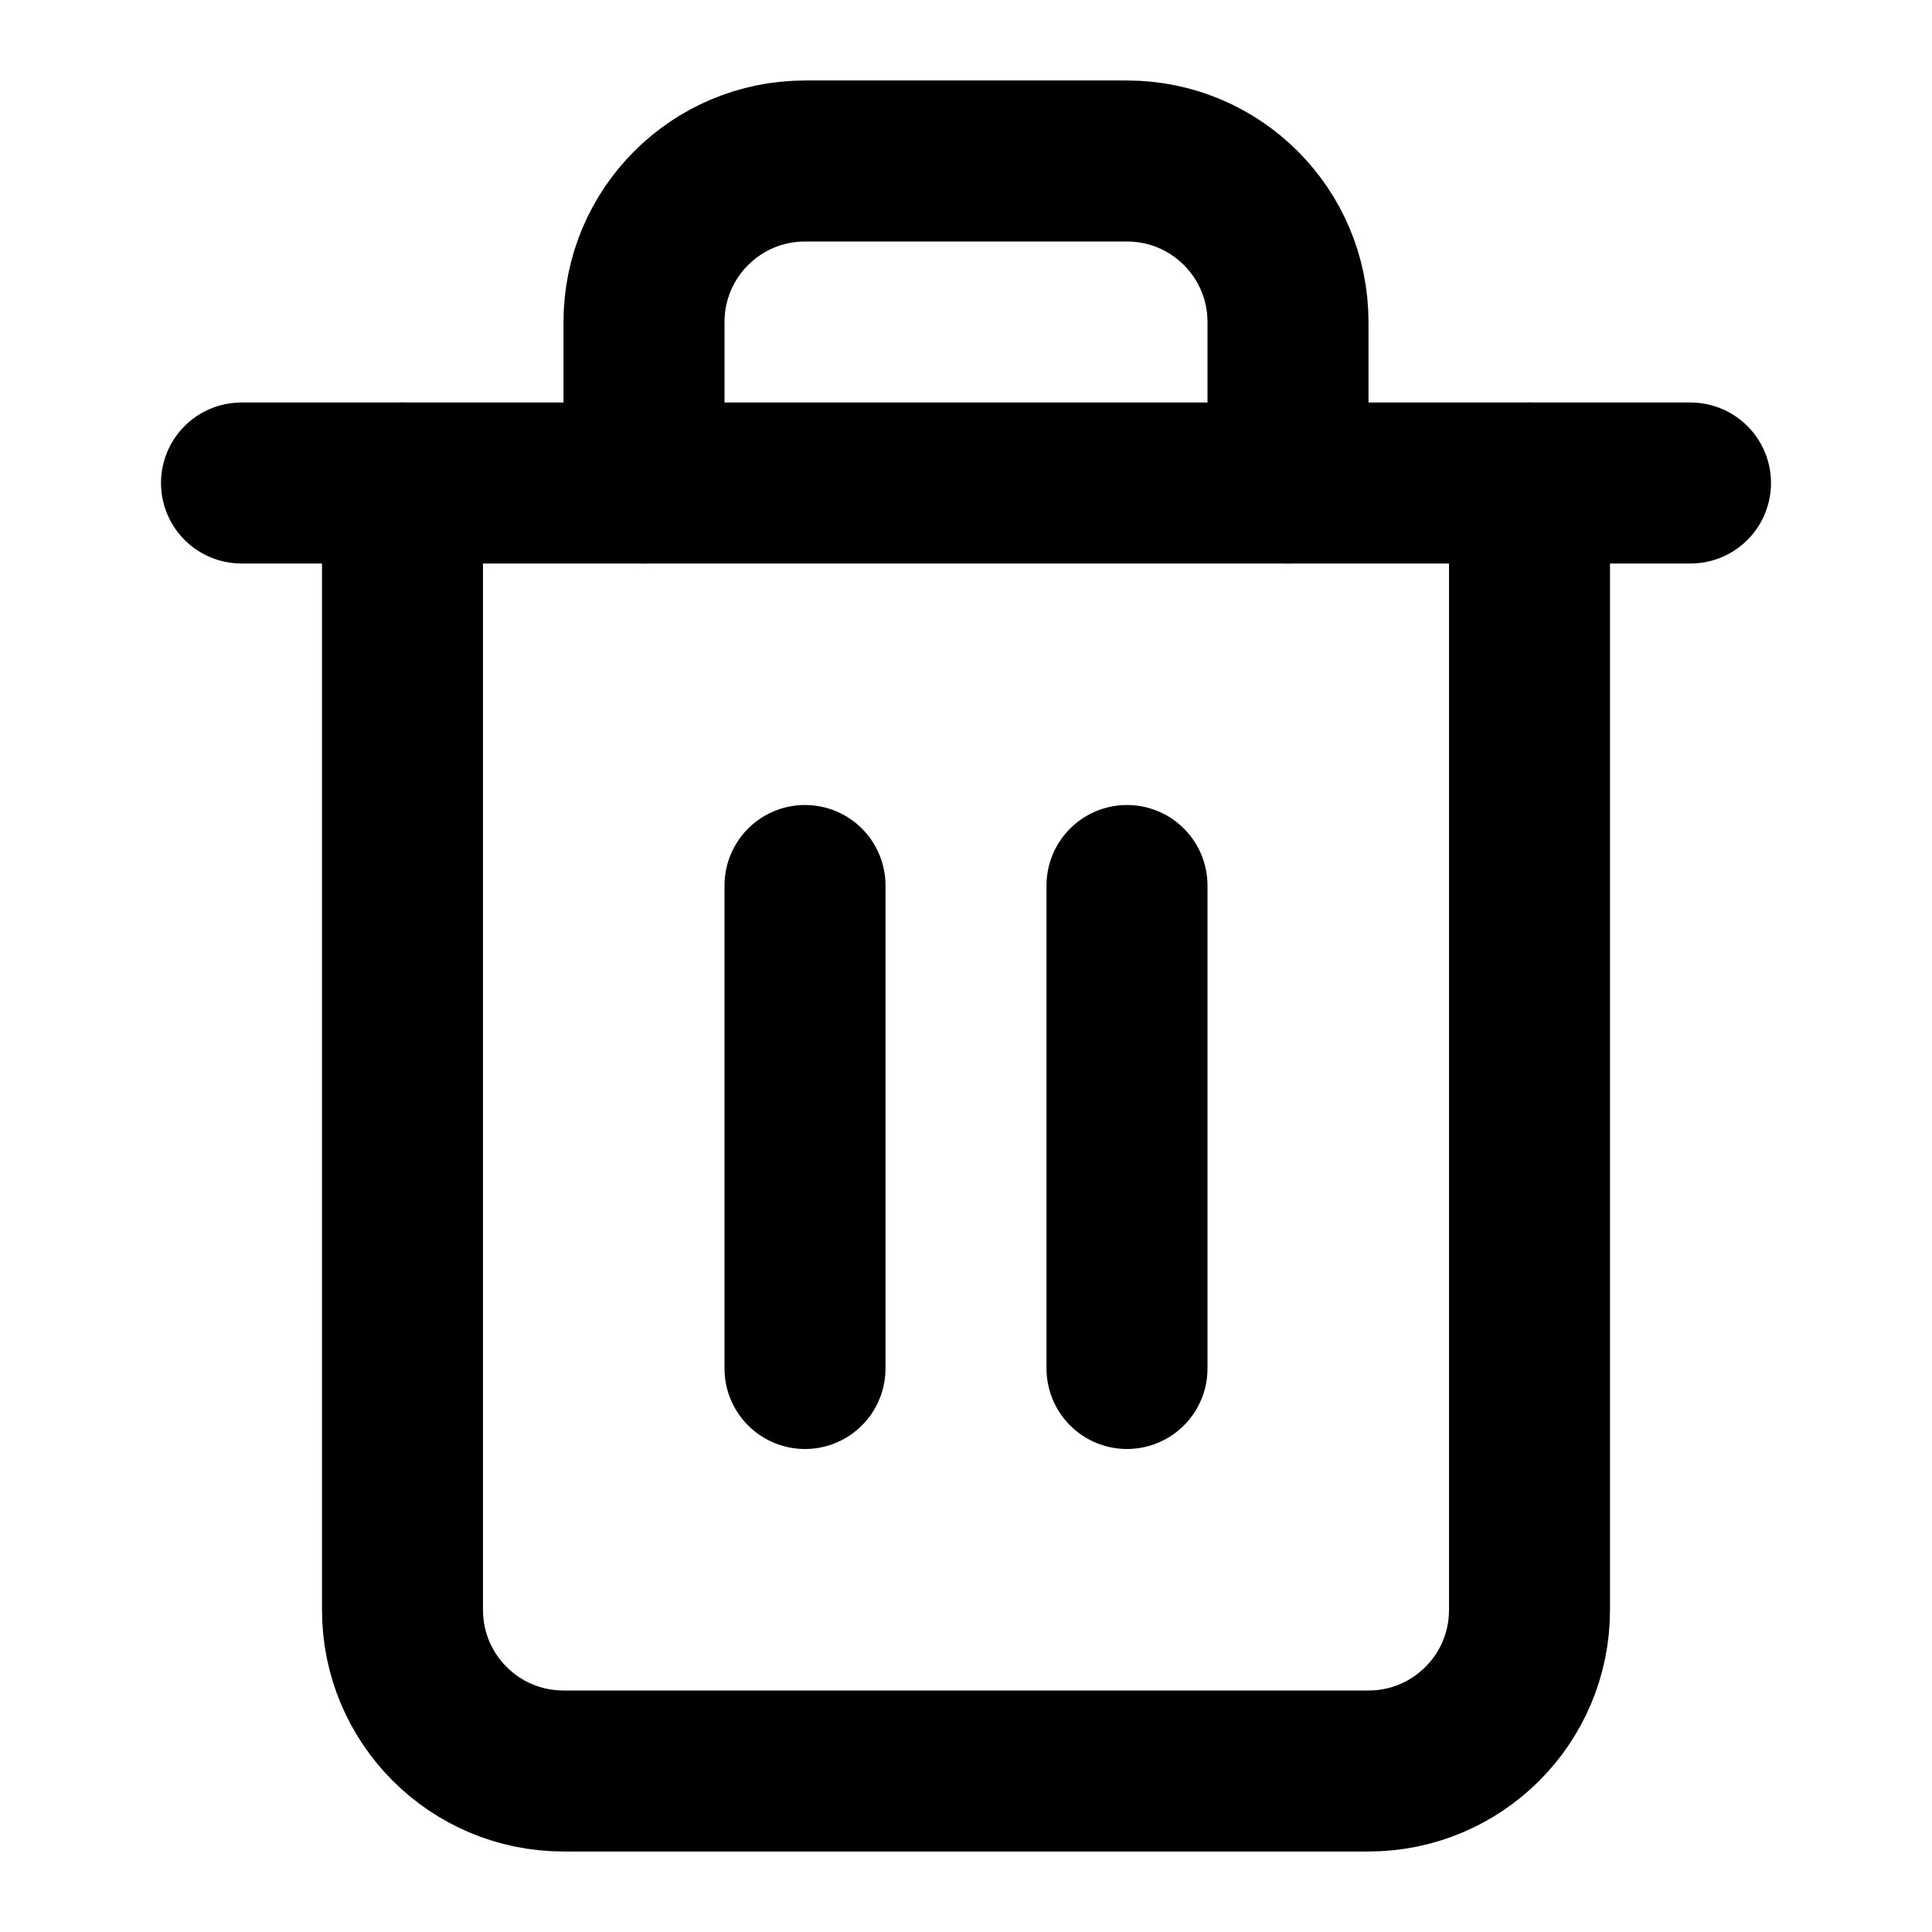
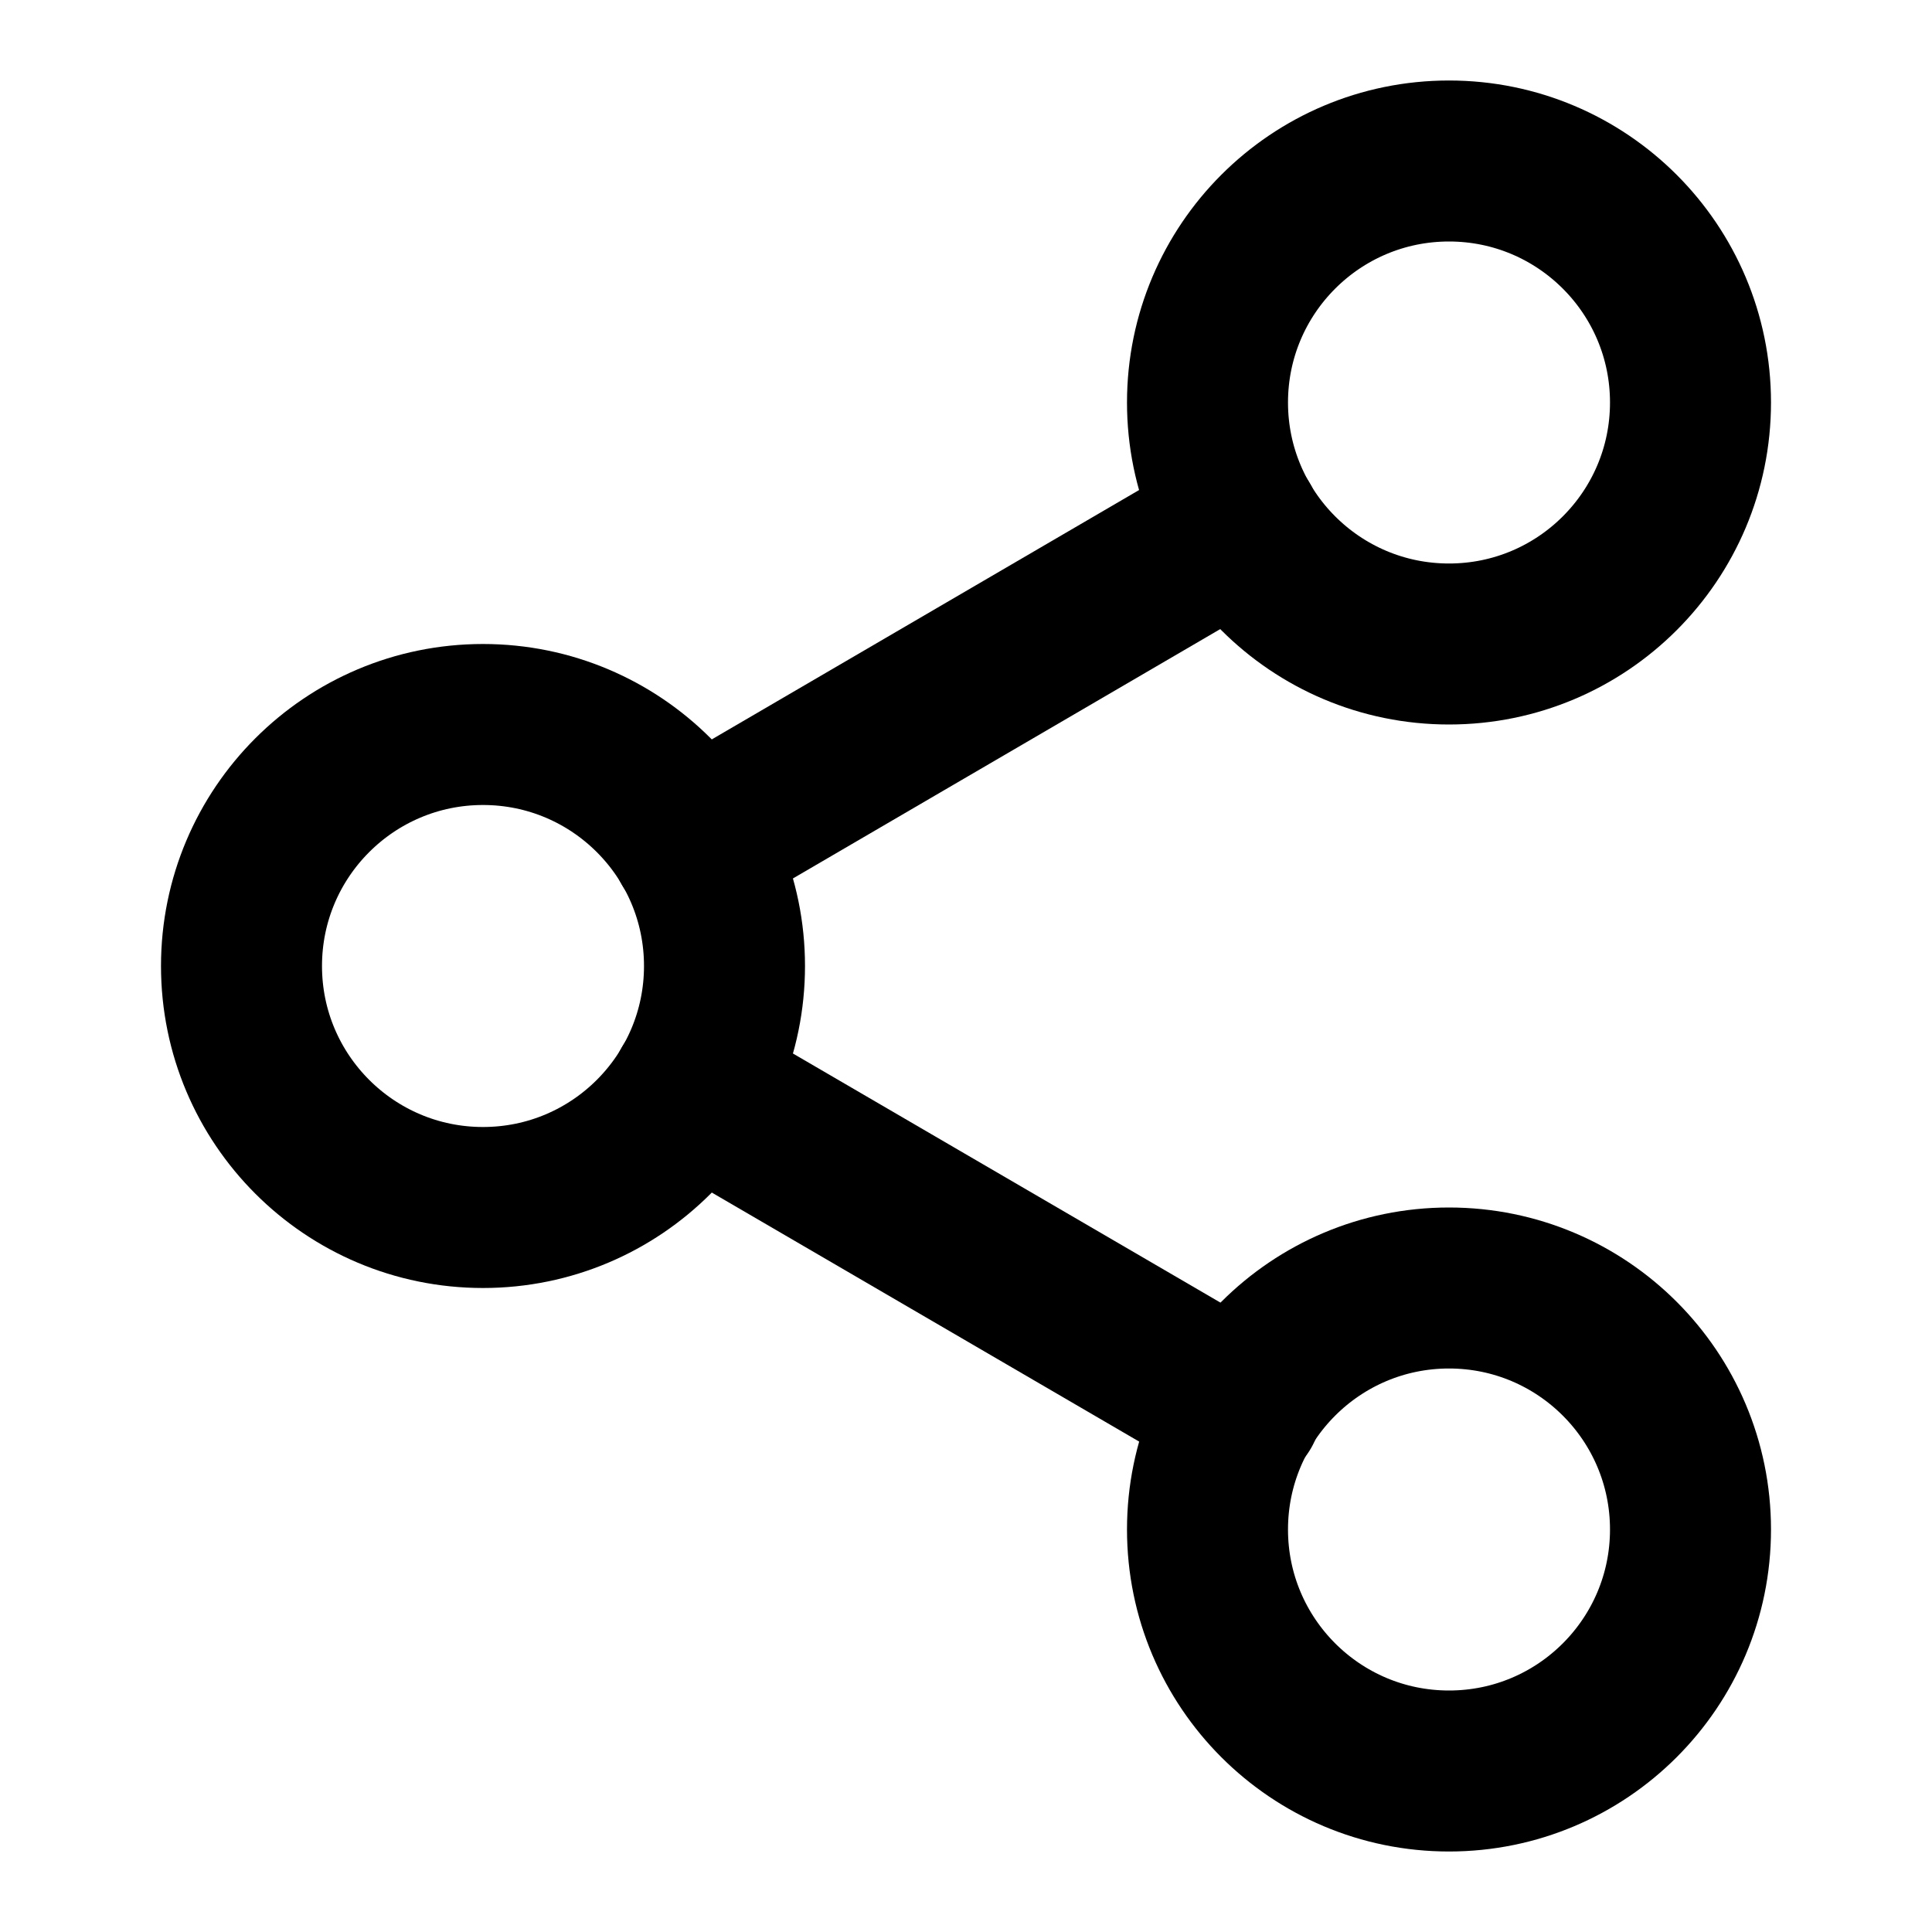
<svg xmlns="http://www.w3.org/2000/svg" width="24" height="24" viewBox="0 0 24 24" fill="none" stroke="currentColor" stroke-width="2" stroke-linecap="round" stroke-linejoin="round">
-   <path d="M10 11v6" />
-   <path d="M14 11v6" />
-   <path d="M19 6v14a2 2 0 0 1-2 2H7a2 2 0 0 1-2-2V6" />
-   <path d="M3 6h18" />
-   <path d="M8 6V4a2 2 0 0 1 2-2h4a2 2 0 0 1 2 2v2" />
+   <circle cx="18" cy="5" r="3" />
+   <circle cx="6" cy="12" r="3" />
+   <circle cx="18" cy="19" r="3" />
+   <path d="M8.59 13.51 15.42 17.49" />
+   <path d="M15.41 6.51 8.59 10.49" />
</svg>
